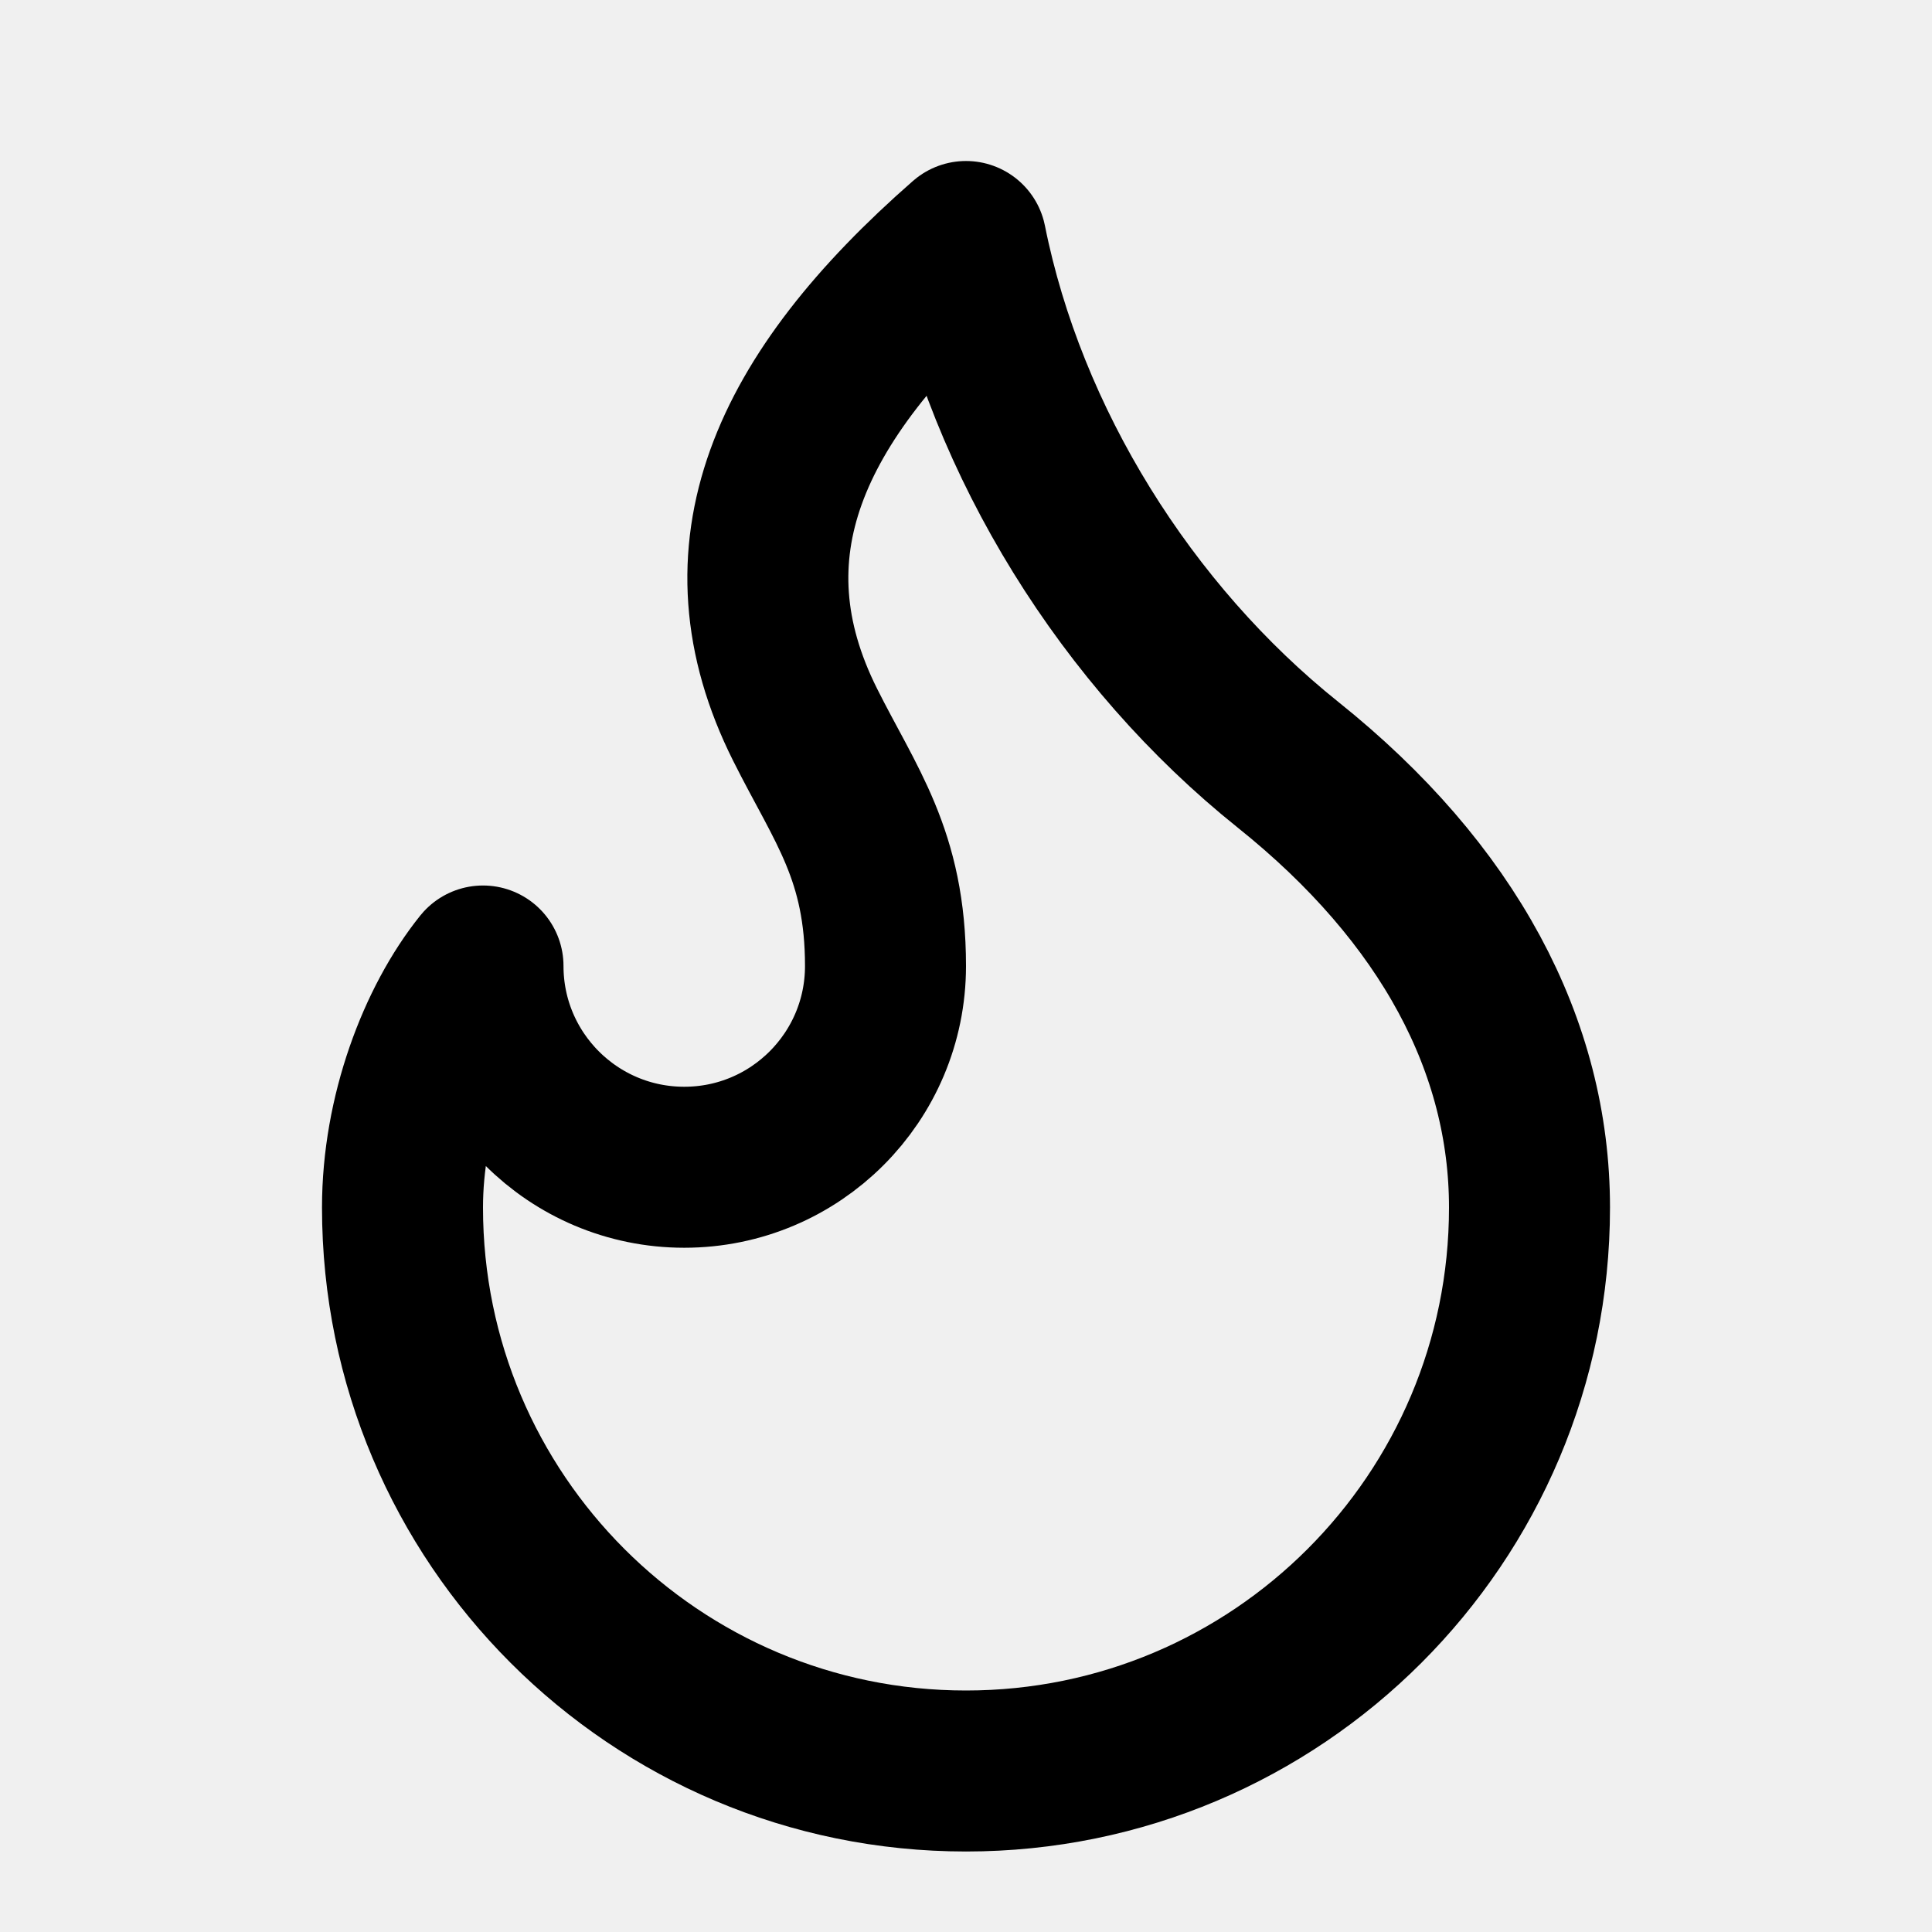
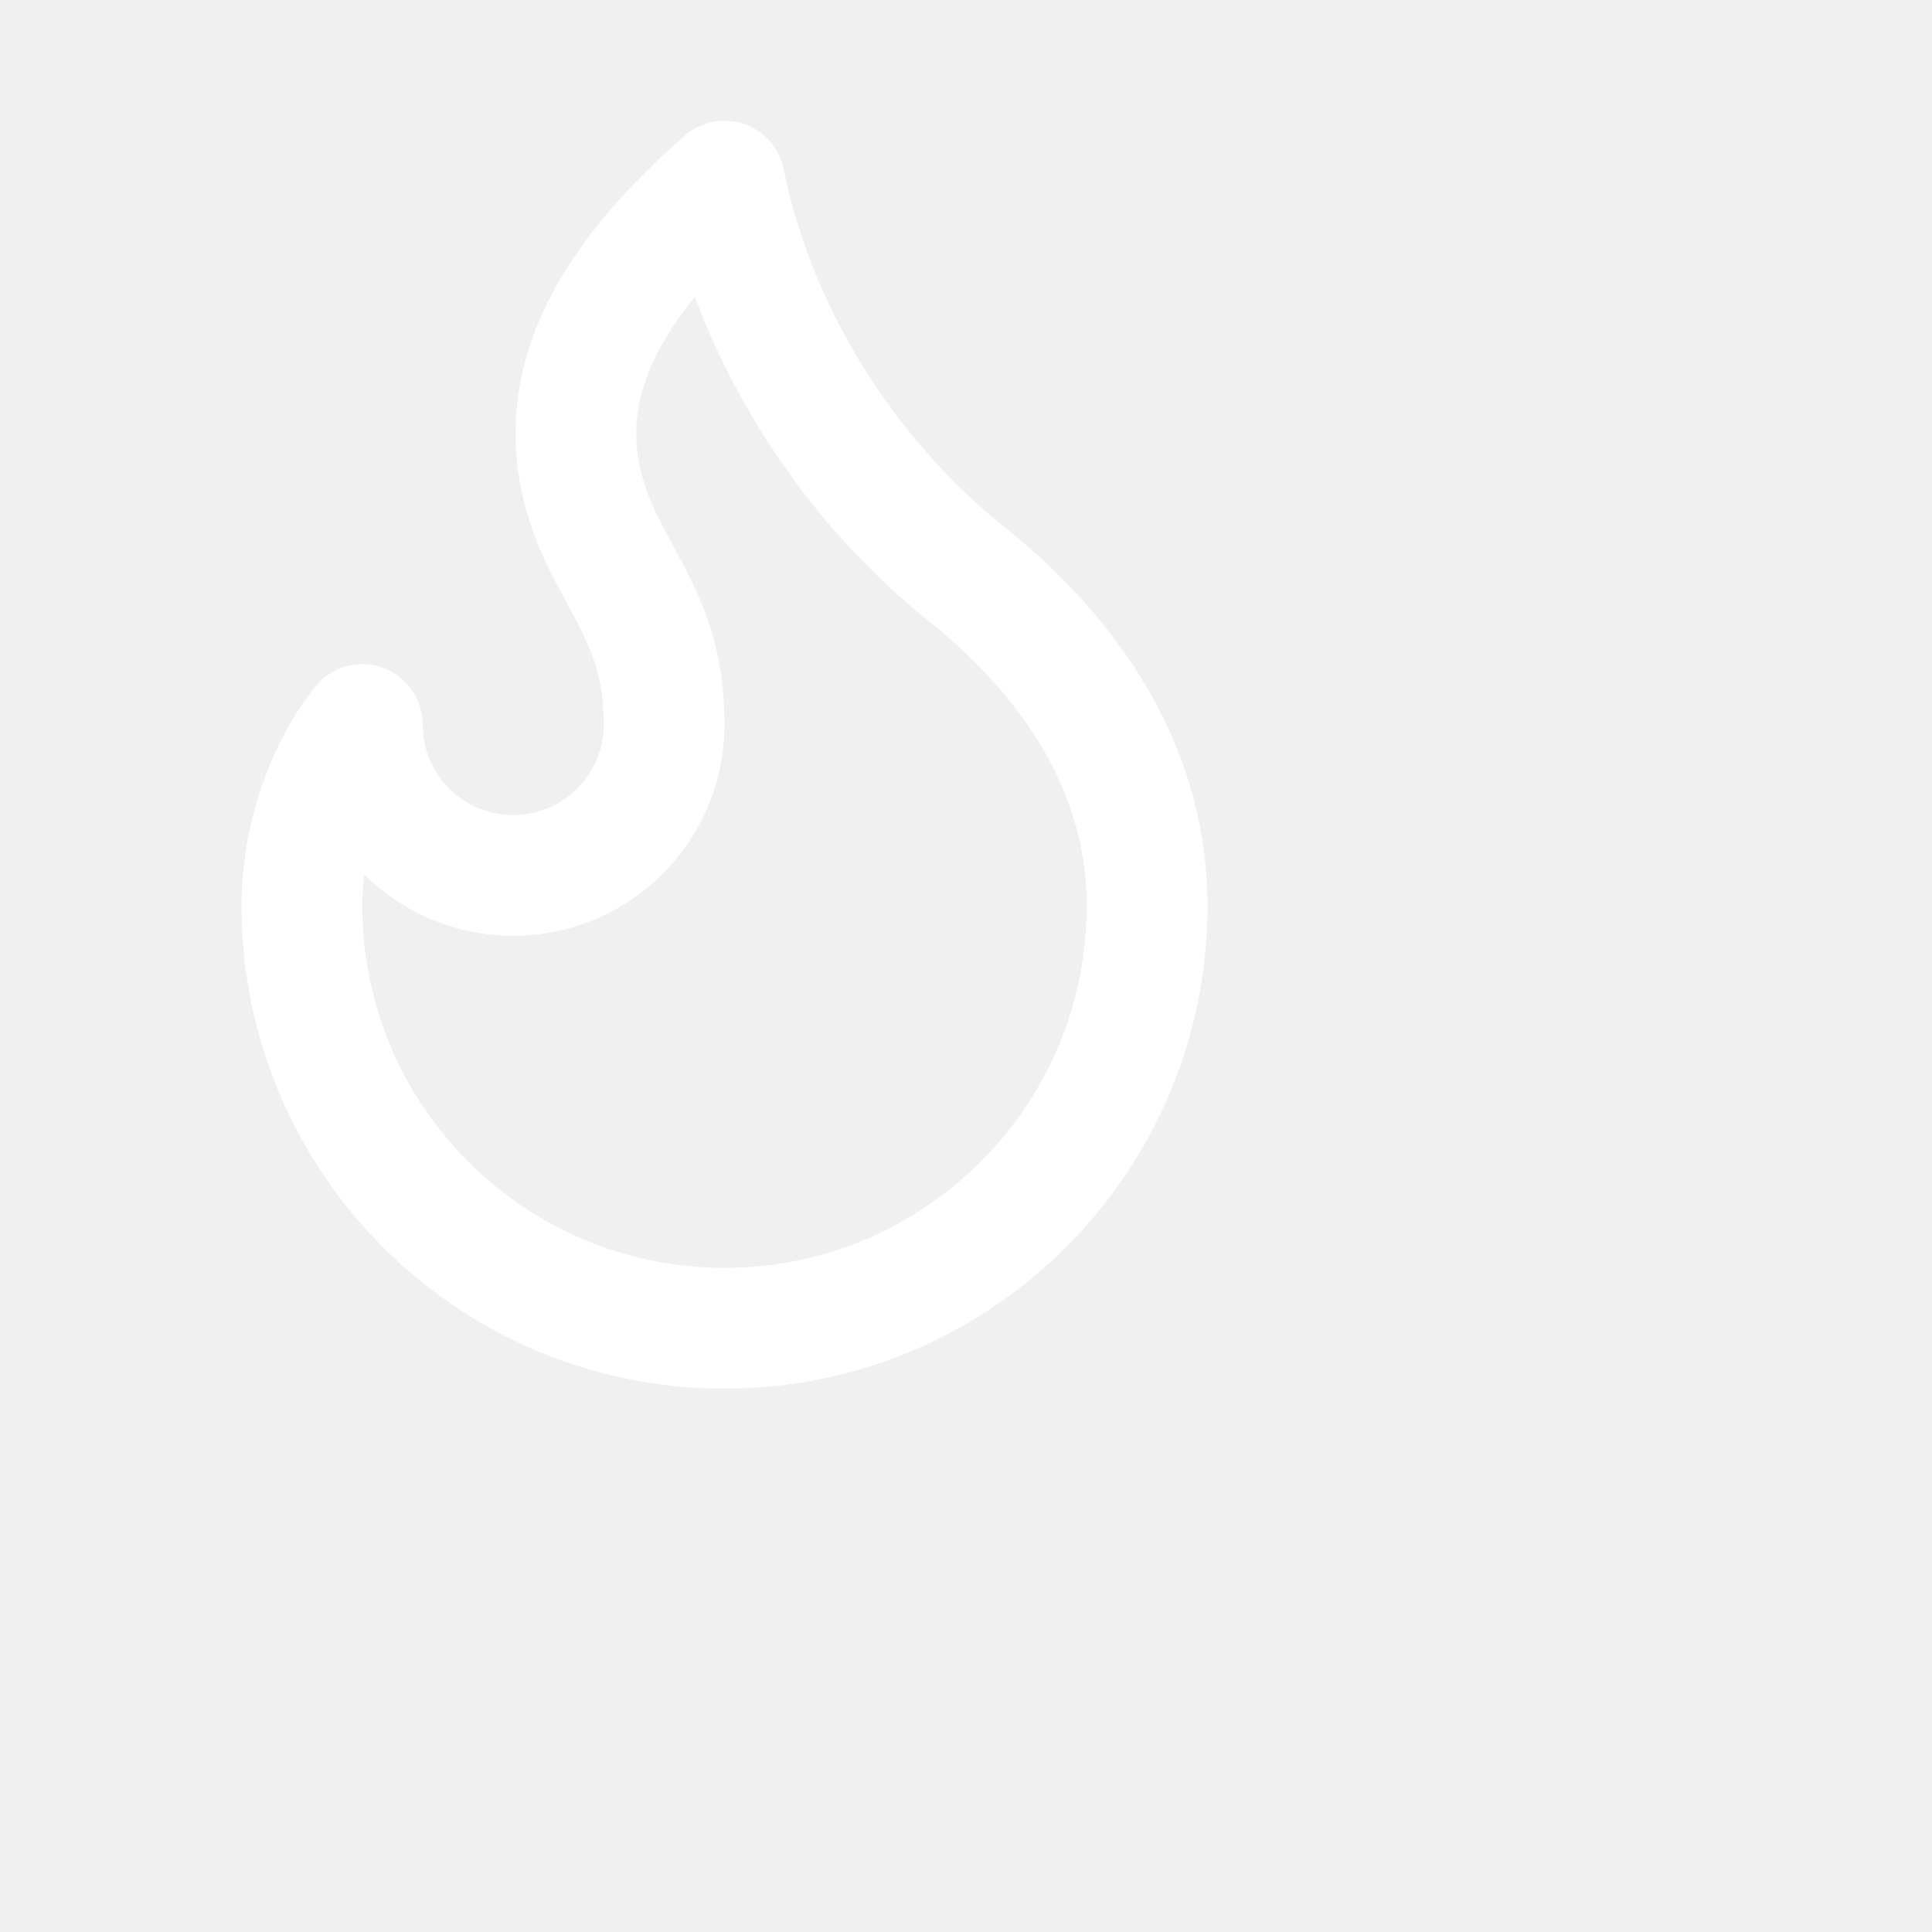
- <svg xmlns="http://www.w3.org/2000/svg" width="32" height="32" viewBox="0 0 24 24" fill="none" stroke="currentColor" stroke-width="2" stroke-linecap="round" stroke-linejoin="round" class="lucide lucide-flame-icon lucide-flame">
+ <svg xmlns="http://www.w3.org/2000/svg" width="32" height="32" viewBox="0 0 32 32" fill="none" stroke="white" stroke-width="2" stroke-linecap="round" stroke-linejoin="round" class="lucide lucide-flame-icon lucide-flame">
  <path d="M8.5 14.5A2.5 2.5 0 0 0 11 12c0-1.38-.5-2-1-3-1.072-2.143-.224-4.054 2-6 .5 2.5 2 4.9 4 6.5 2 1.6 3 3.5 3 5.5a7 7 0 1 1-14 0c0-1.153.433-2.294 1-3a2.5 2.5 0 0 0 2.5 2.5z" />
</svg>
